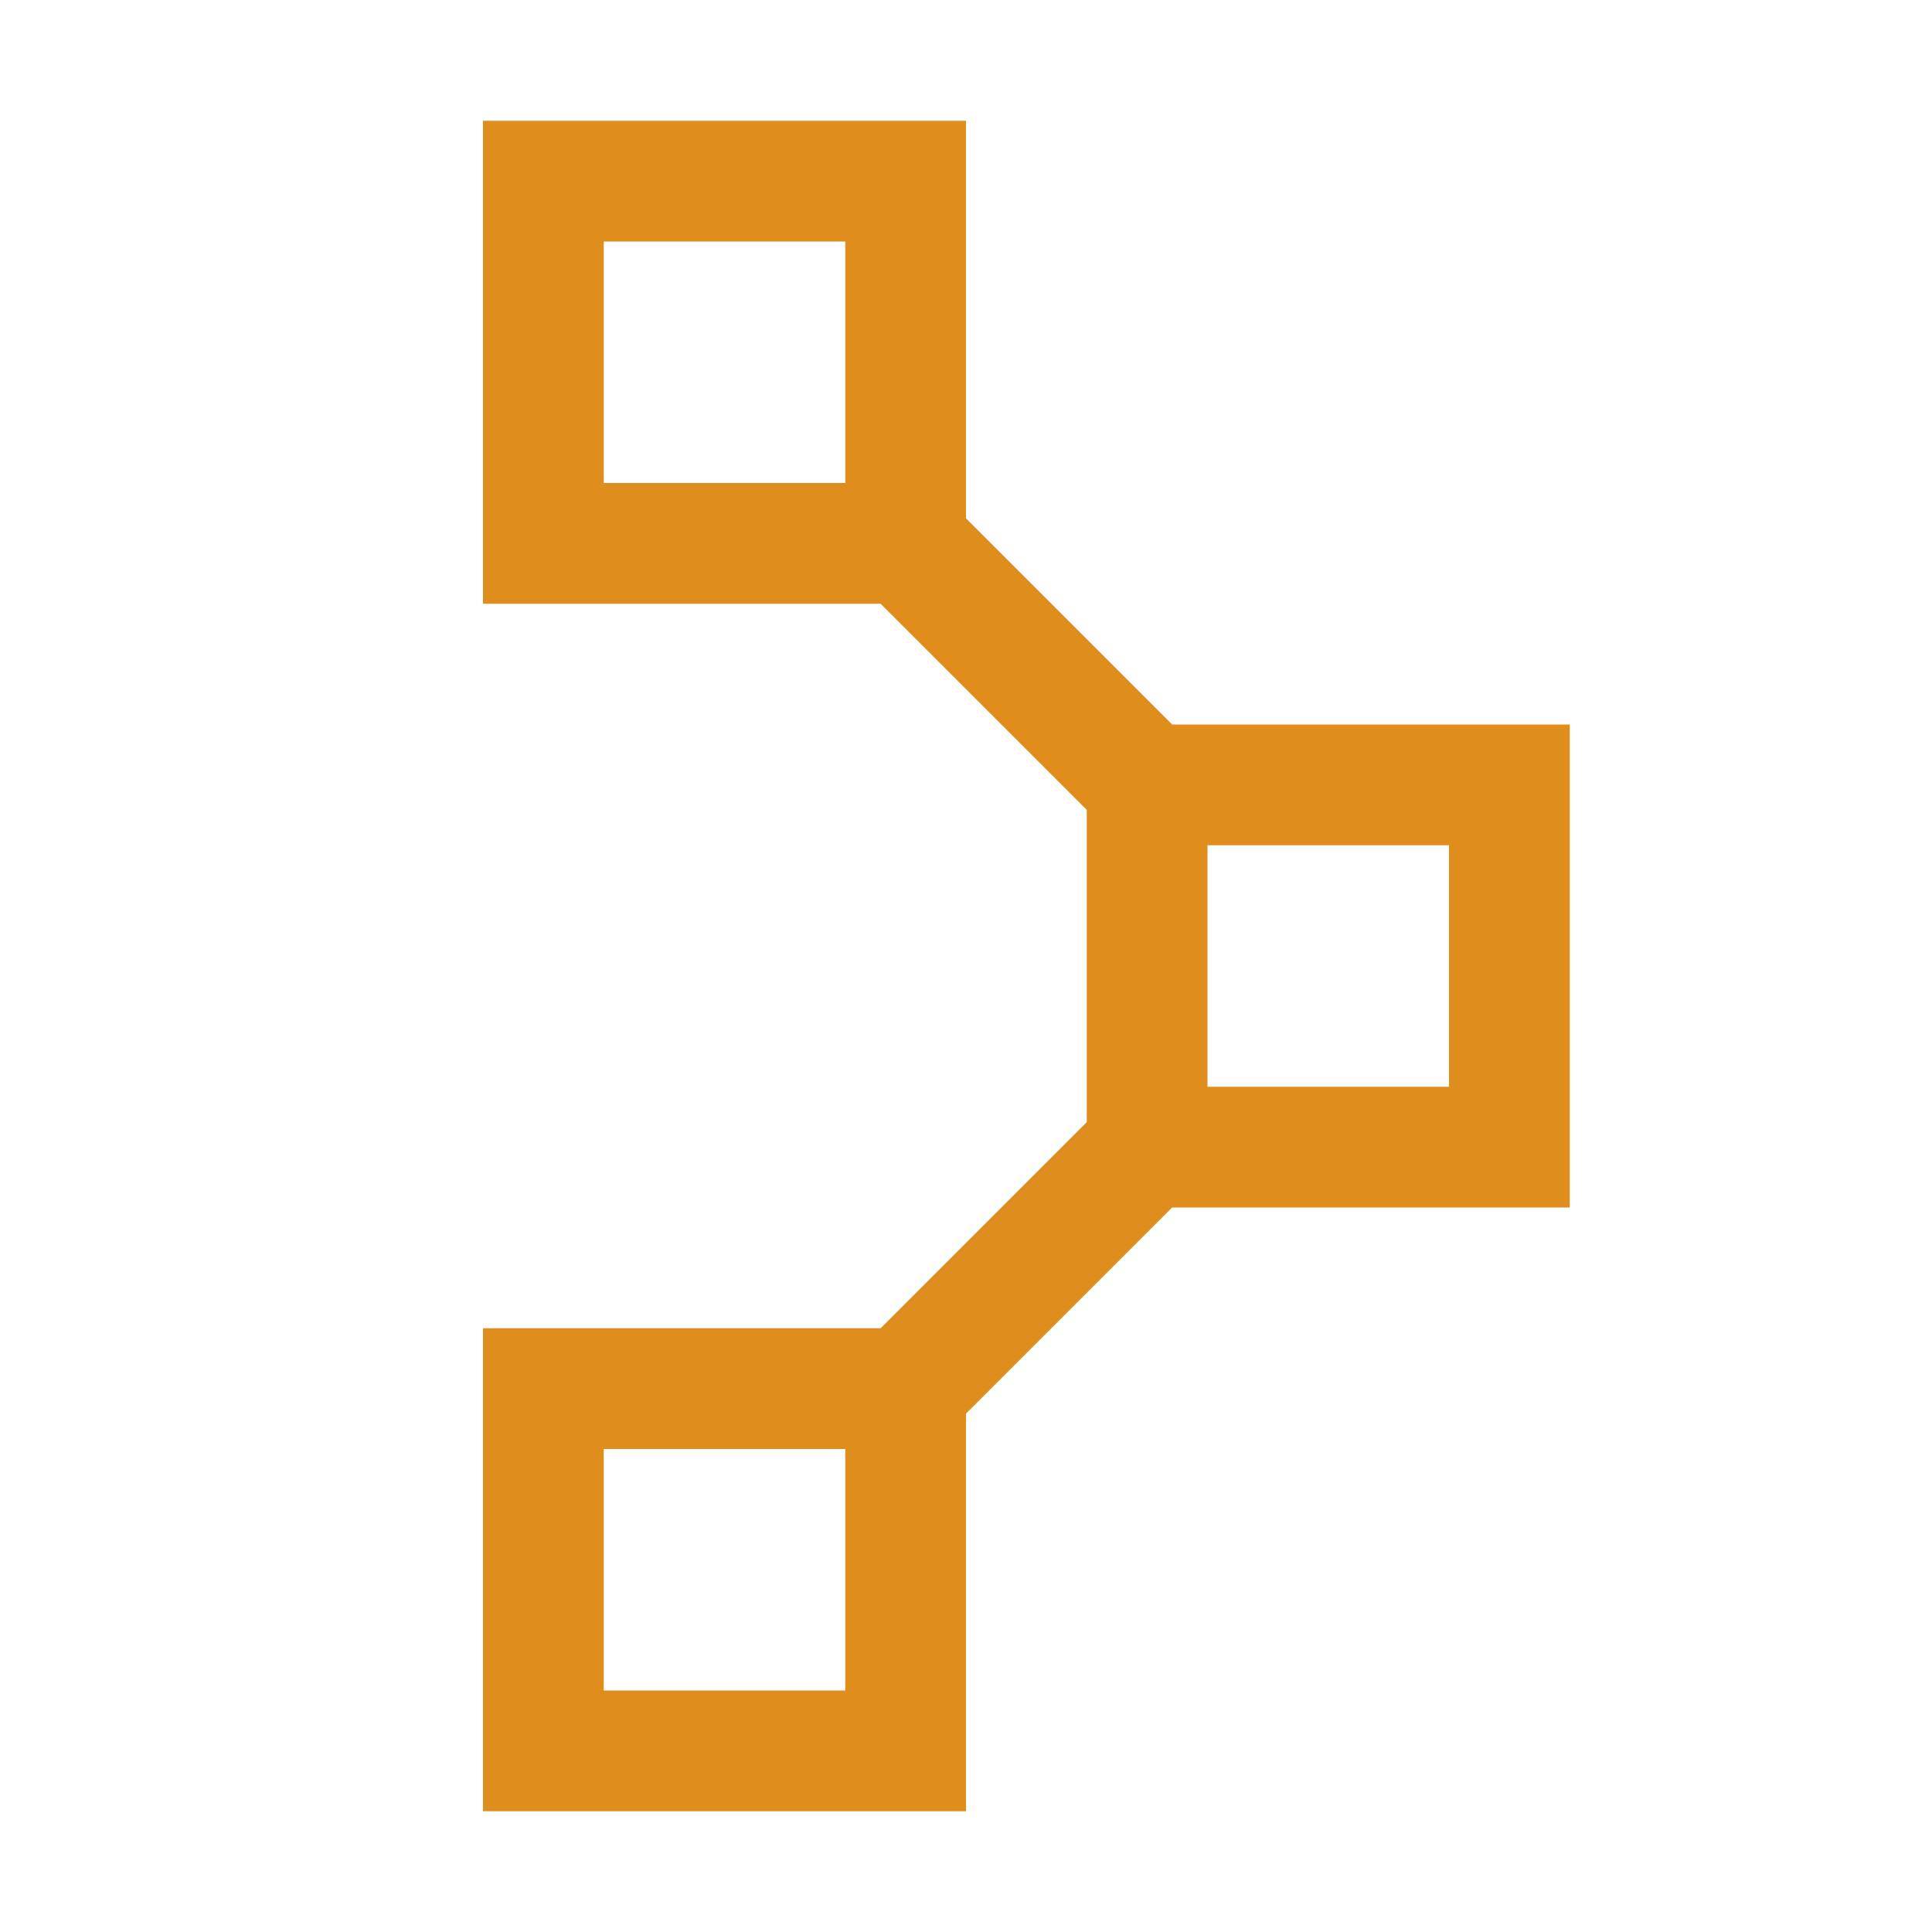
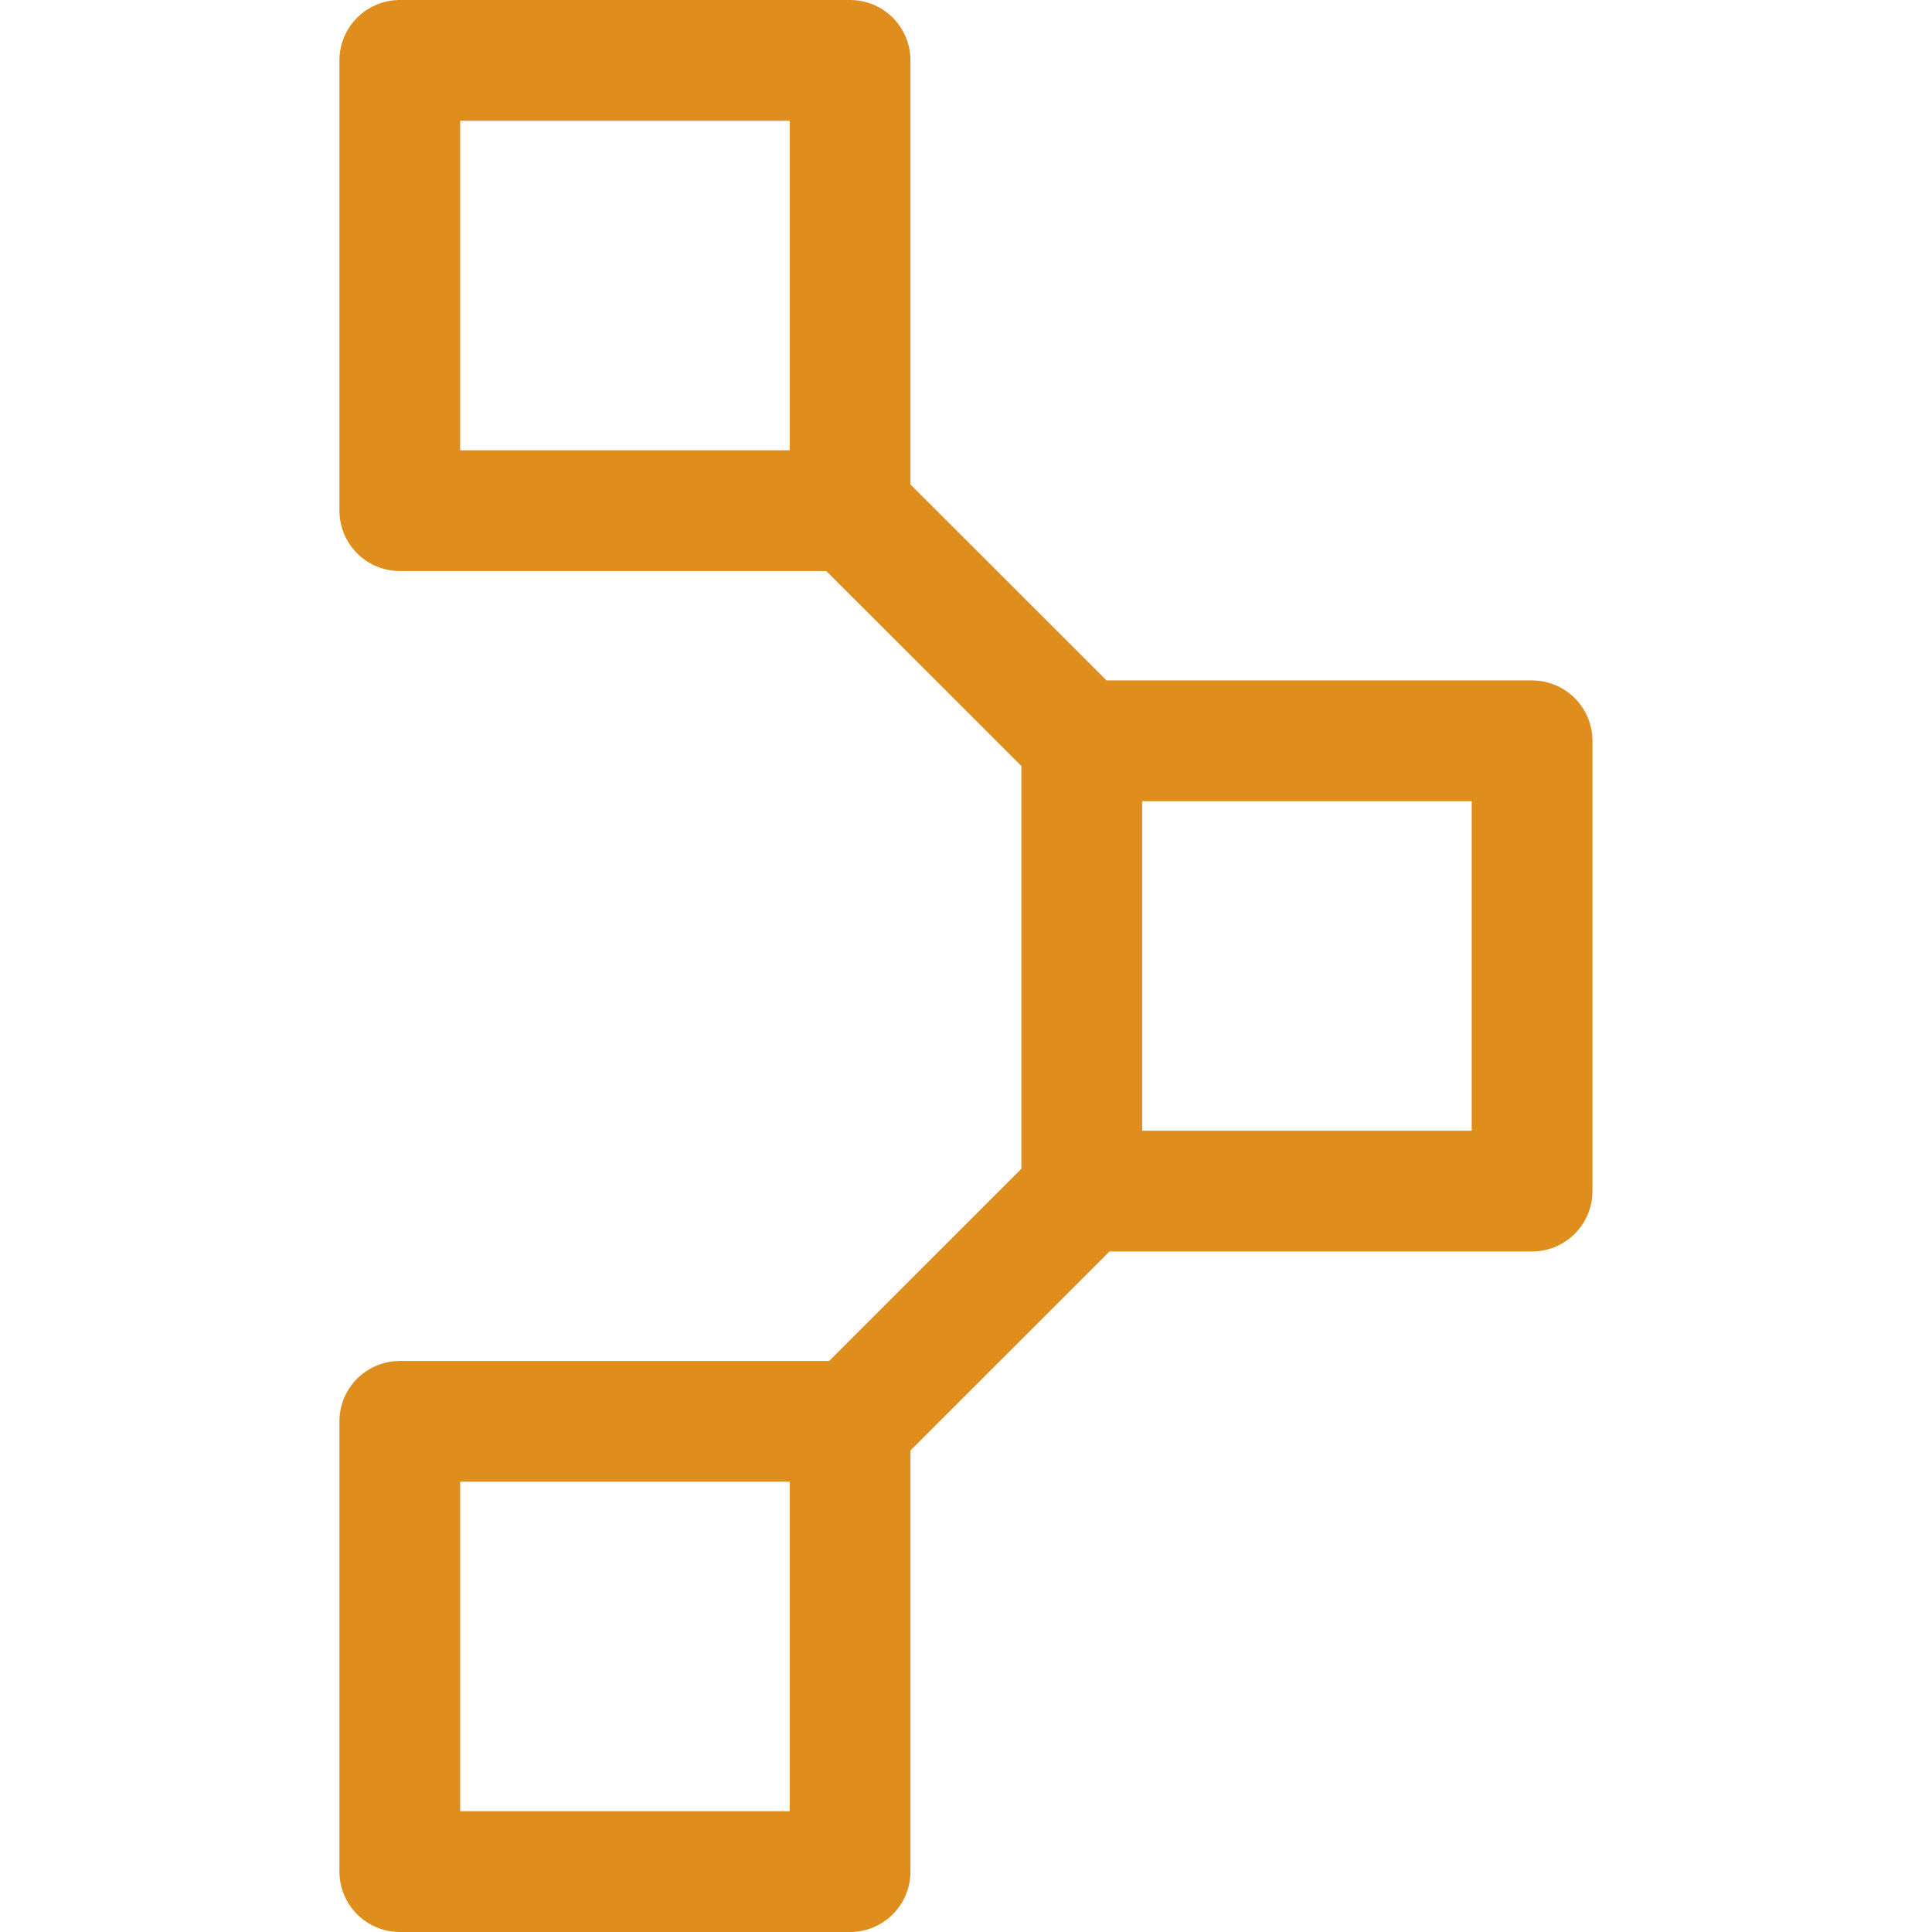
- <svg xmlns="http://www.w3.org/2000/svg" width="16px" height="16px" viewBox="0 0 16 16" version="1.1">
-   <g id="puppet" stroke="none" stroke-width="1" fill="none" fill-rule="evenodd">
-     <path d="M9.5,6.5 L12.5,6.5 L12.5,9.5 L9.5,9.5 Z M7.5,4.5 L7.5,1.5 L4.5,1.5 L4.5,4.5 L7.5,4.5 Z M7.5,14.5 L7.5,11.5 L4.5,11.5 L4.5,14.5 L7.5,14.5 Z M9.5,6.5 L7.5,4.5 M7.5,11.5 L9.5,9.5" id="Combined-Shape" stroke="#DF8E1D" />
-   </g>
+ <svg xmlns="http://www.w3.org/2000/svg" width="16" height="16" viewBox="0 0 16 16">
+   <path fill="none" stroke="#df8e1d" stroke-linecap="round" stroke-linejoin="round" d="M3.311.5H7.04V4.229H3.311zM3.311 11.771H7.04V15.5H3.311zM8.959 6.135H12.688V9.864H8.959zM6.938 4.117 8.995 6.173M6.938 11.907 8.995 9.85" />
</svg>
